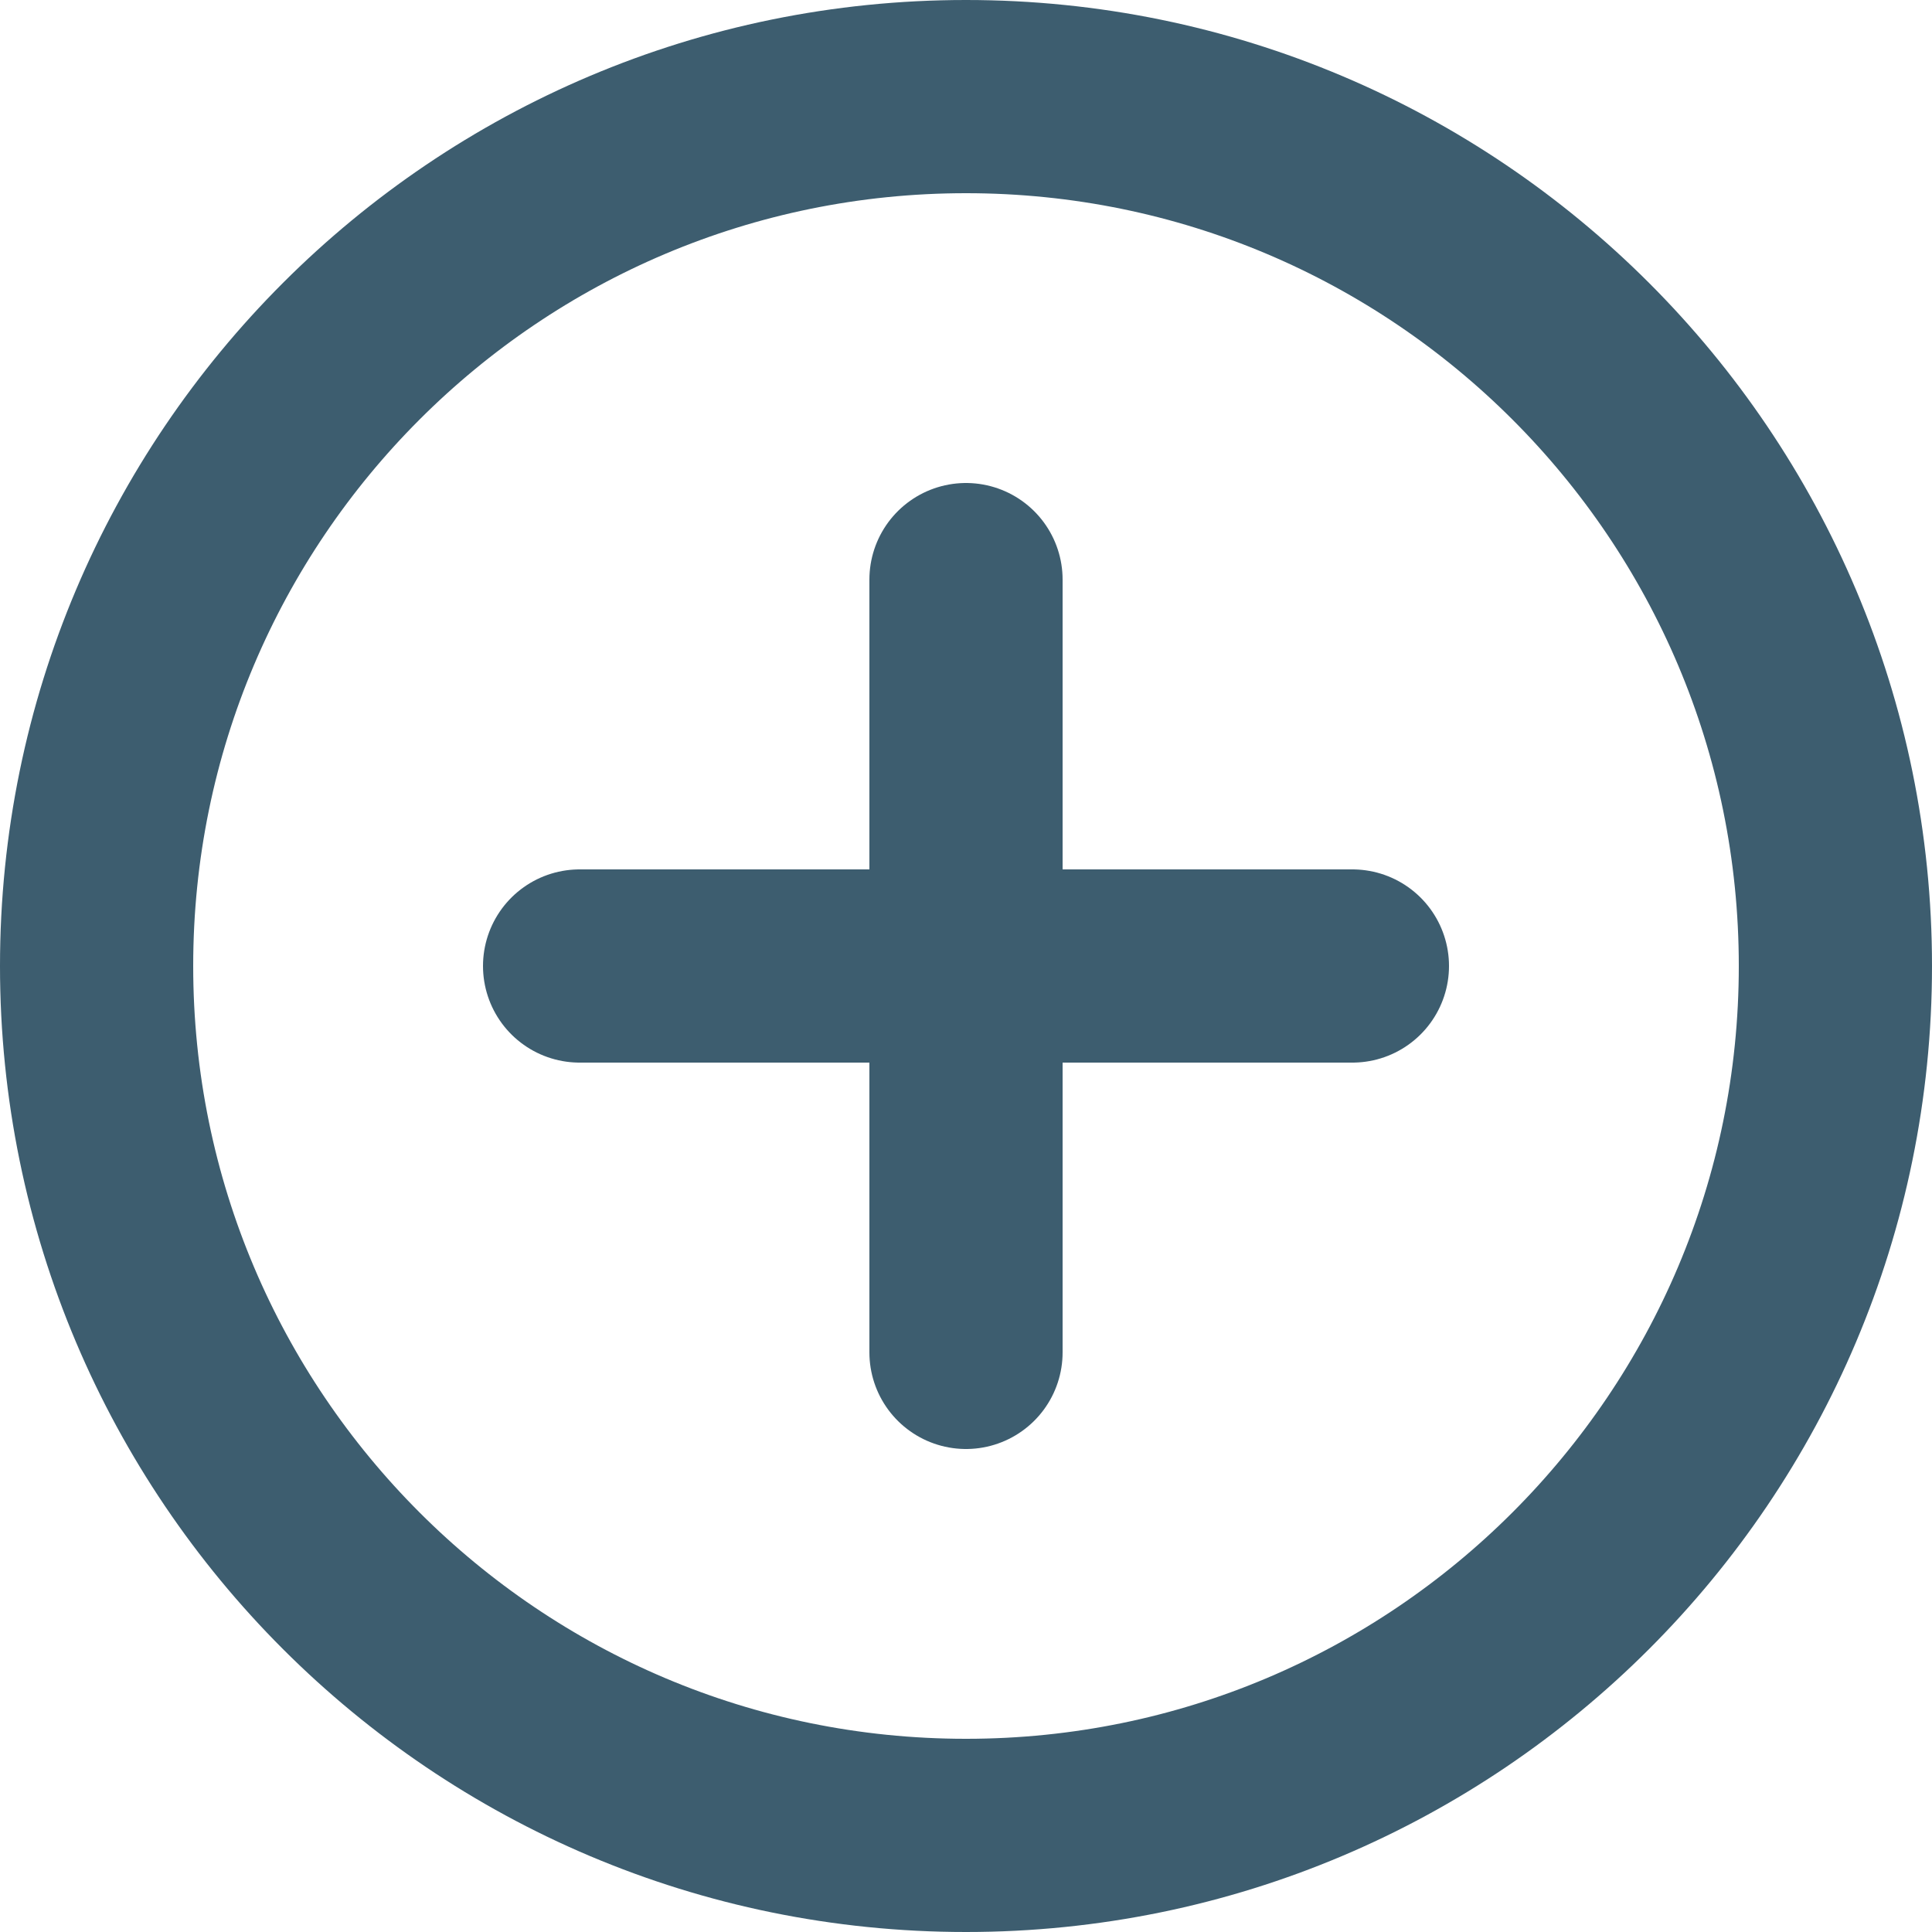
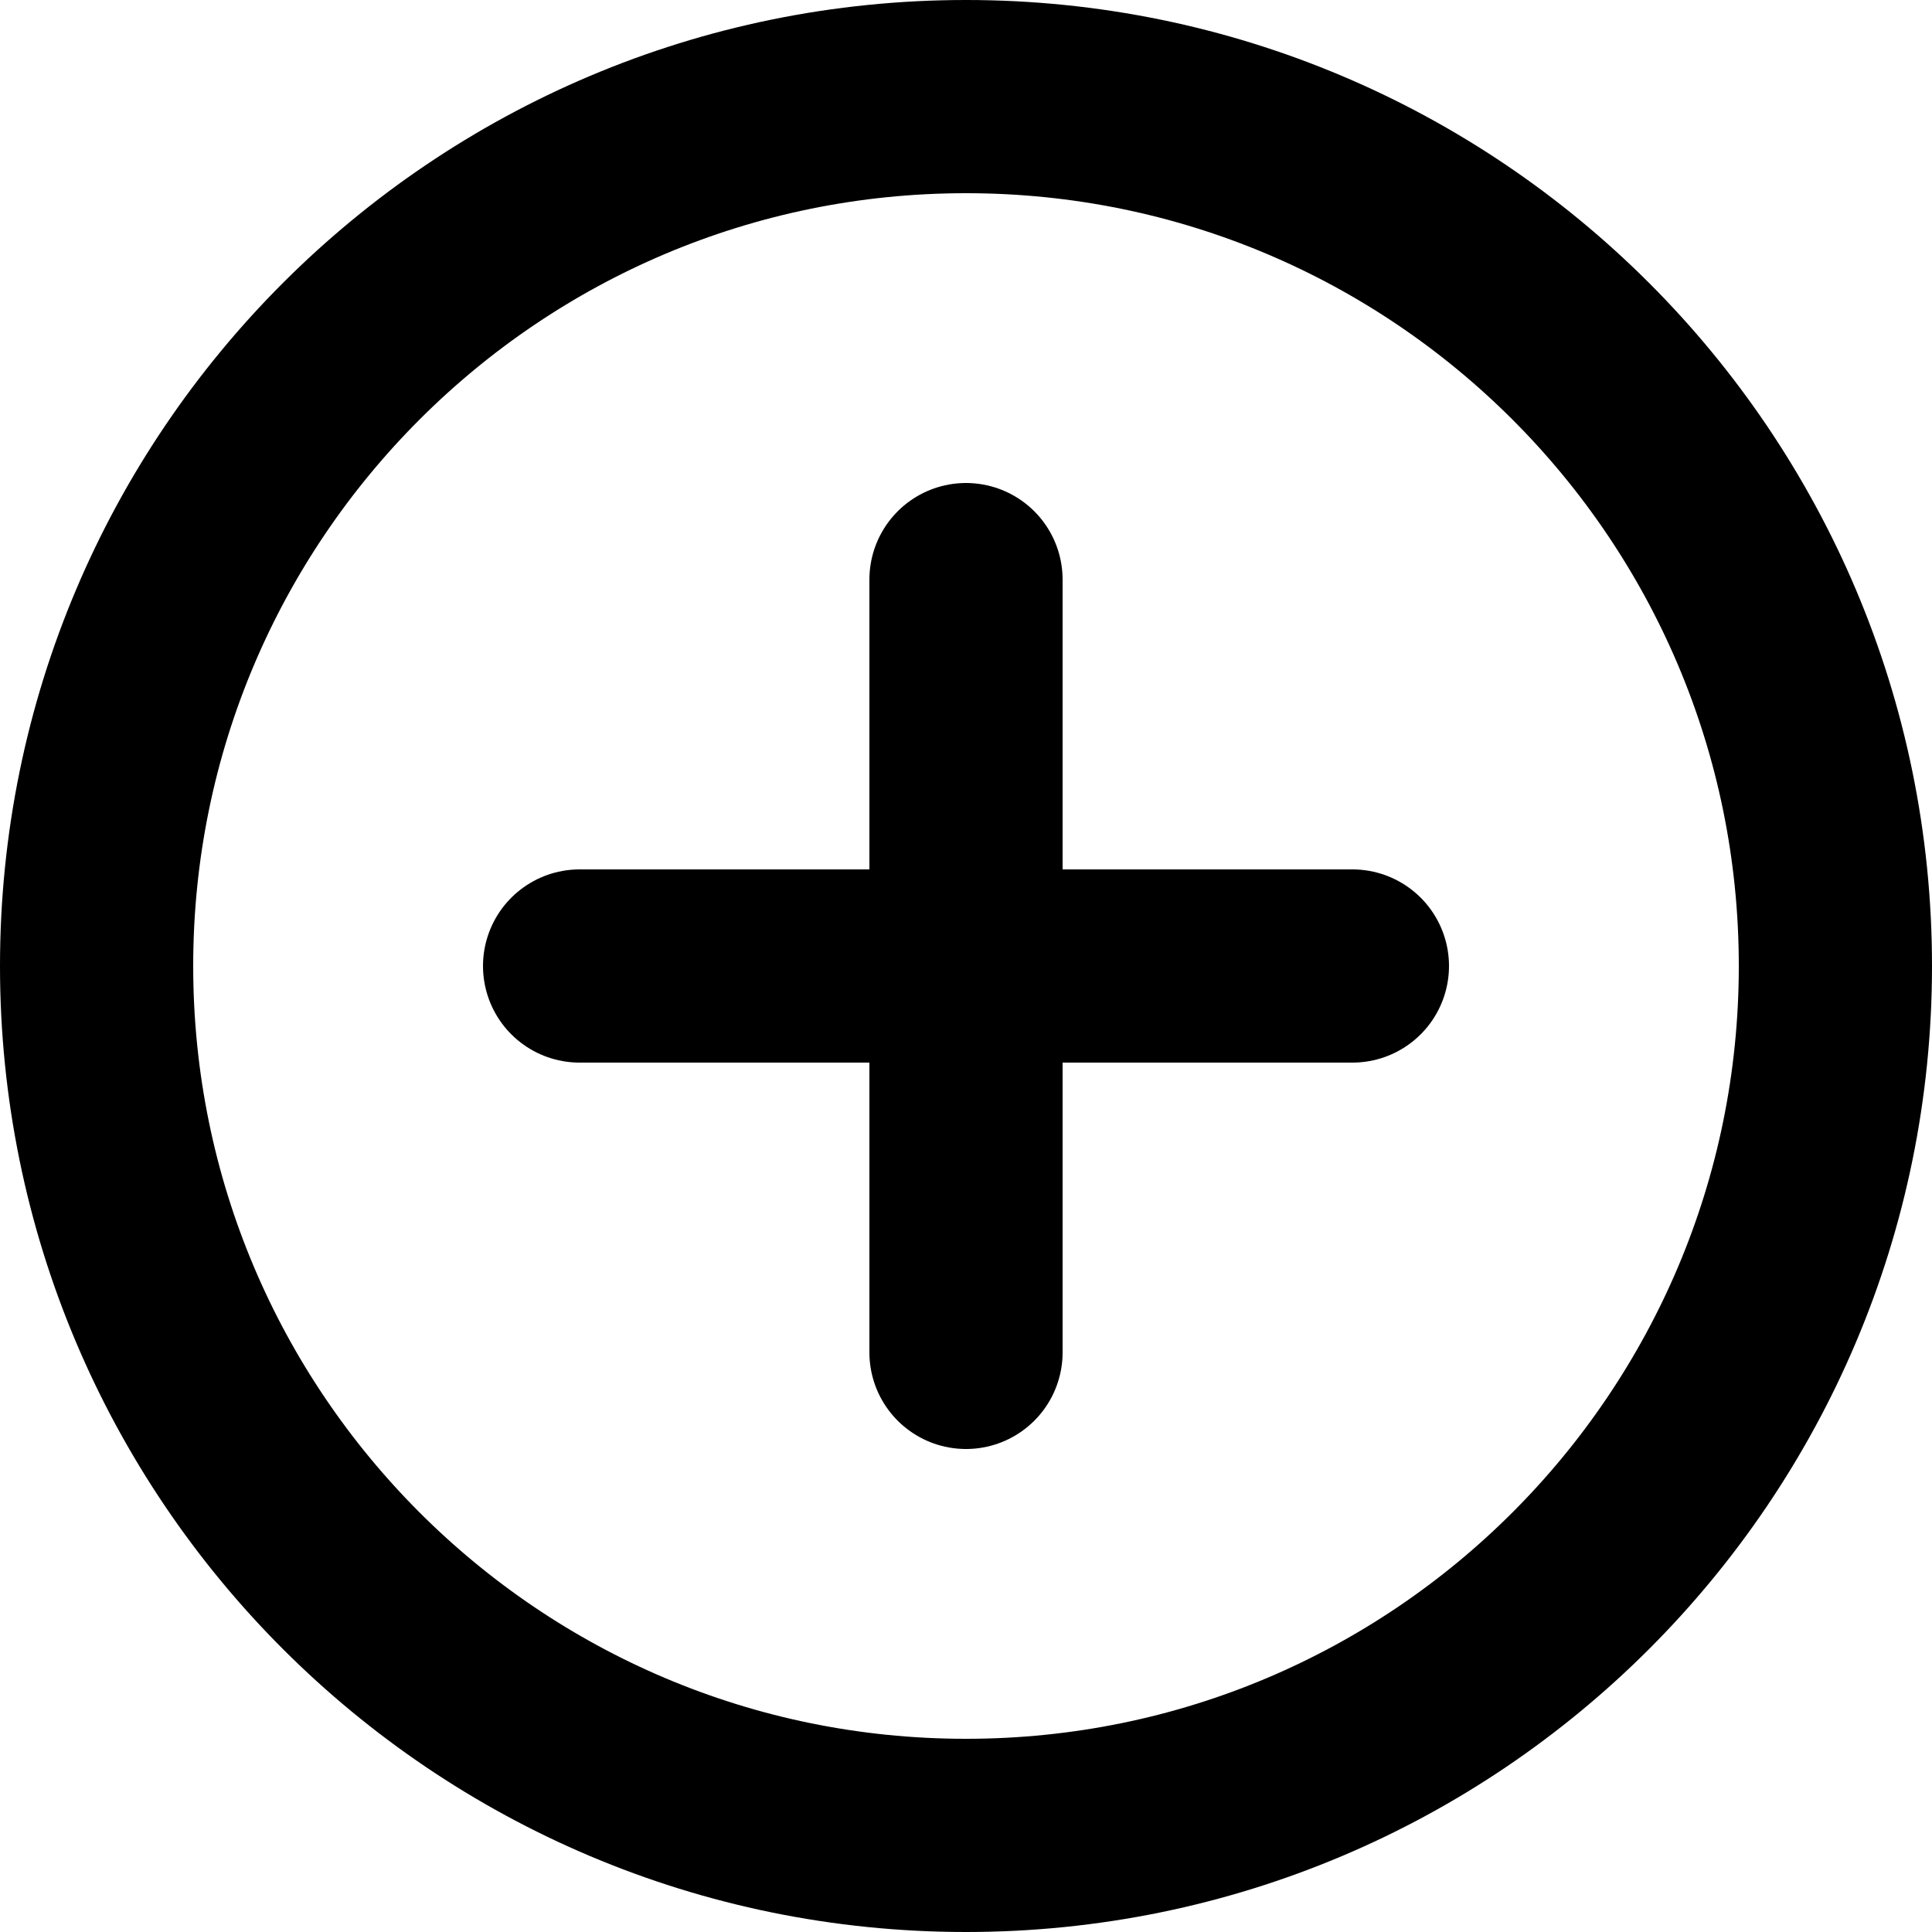
- <svg xmlns="http://www.w3.org/2000/svg" width="20" height="20" viewBox="0 0 20 20" fill="none">
-   <path d="M10 6V10H6" stroke="#3D5D6F" stroke-width="2" stroke-linecap="round" stroke-linejoin="round" />
-   <path d="M10 14L10 10L14 10" stroke="#3D5D6F" stroke-width="2" stroke-linecap="round" stroke-linejoin="round" />
-   <circle cx="10" cy="10" r="9" stroke="#3D5D6F" stroke-width="2" />
+ <svg xmlns="http://www.w3.org/2000/svg" width="20" height="20" viewBox="0 0 20 20" fill="none" class="secondary-text">
+   <path d="M10 6V10H6" stroke="currentColor" stroke-width="2" stroke-linecap="round" stroke-linejoin="round" />
+   <path d="M10 14L10 10L14 10" stroke="currentColor" stroke-width="2" stroke-linecap="round" stroke-linejoin="round" />
+   <circle cx="10" cy="10" r="9" stroke="currentColor" stroke-width="2" />
</svg>
